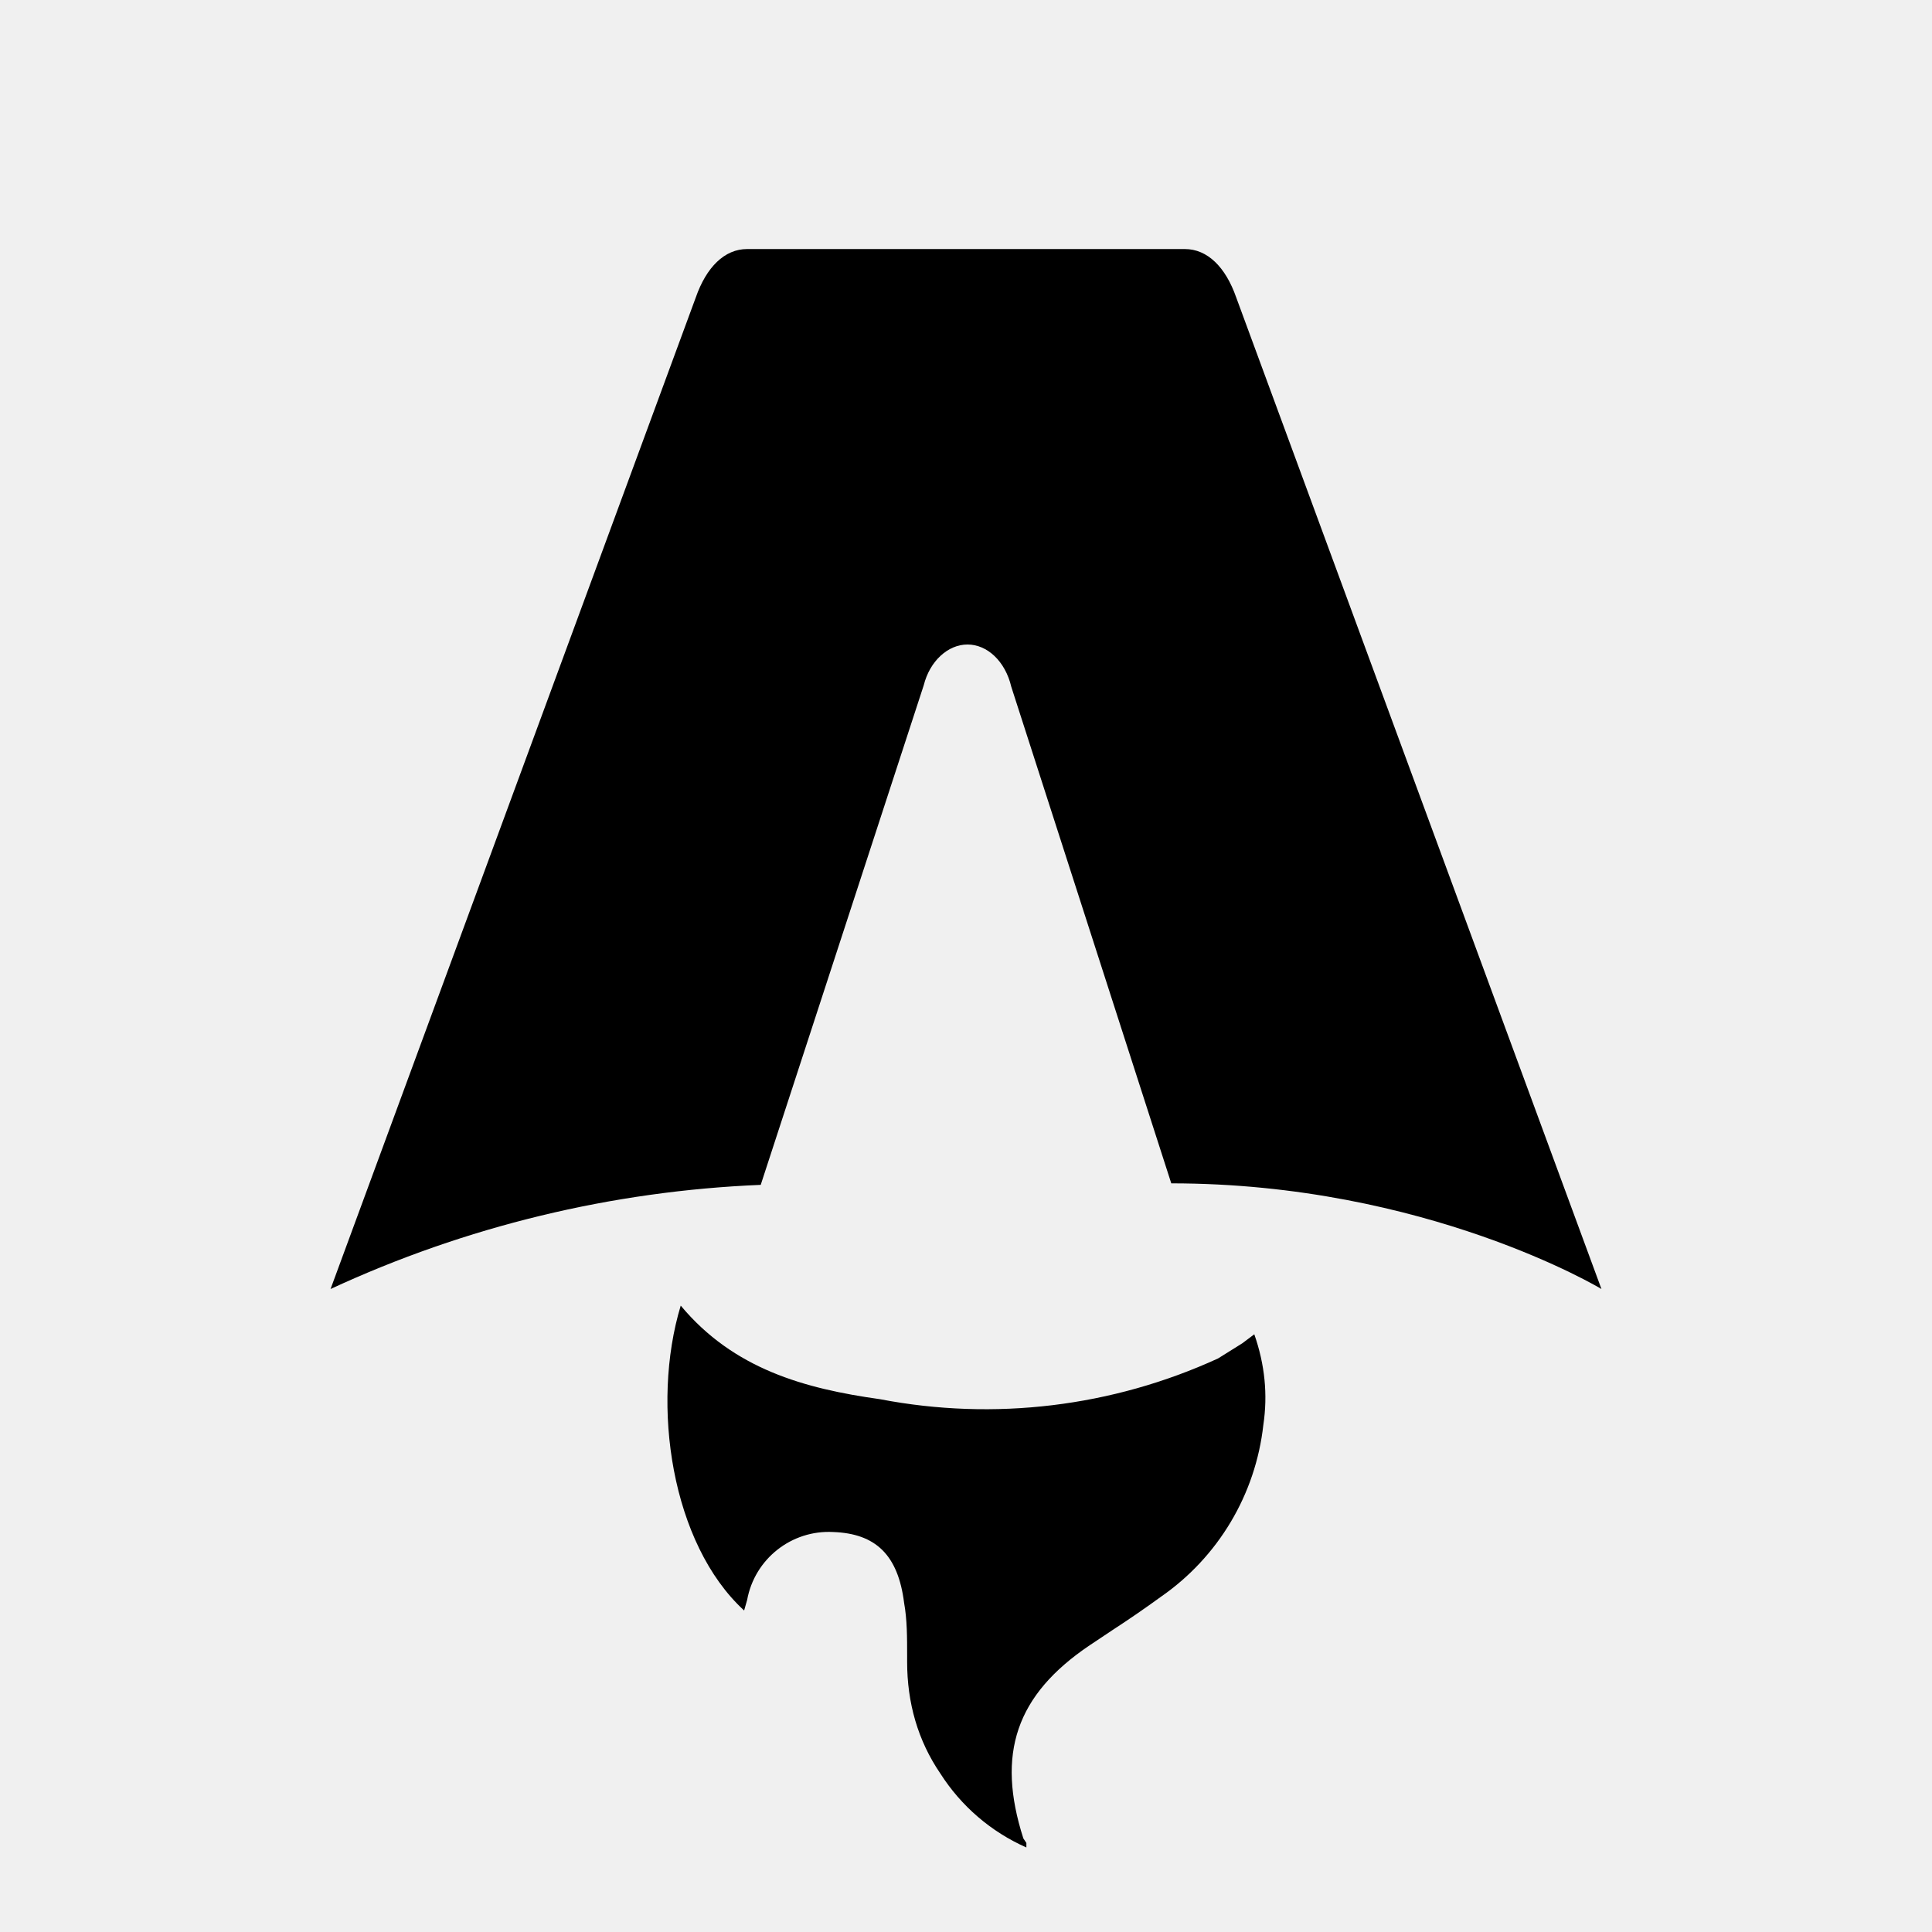
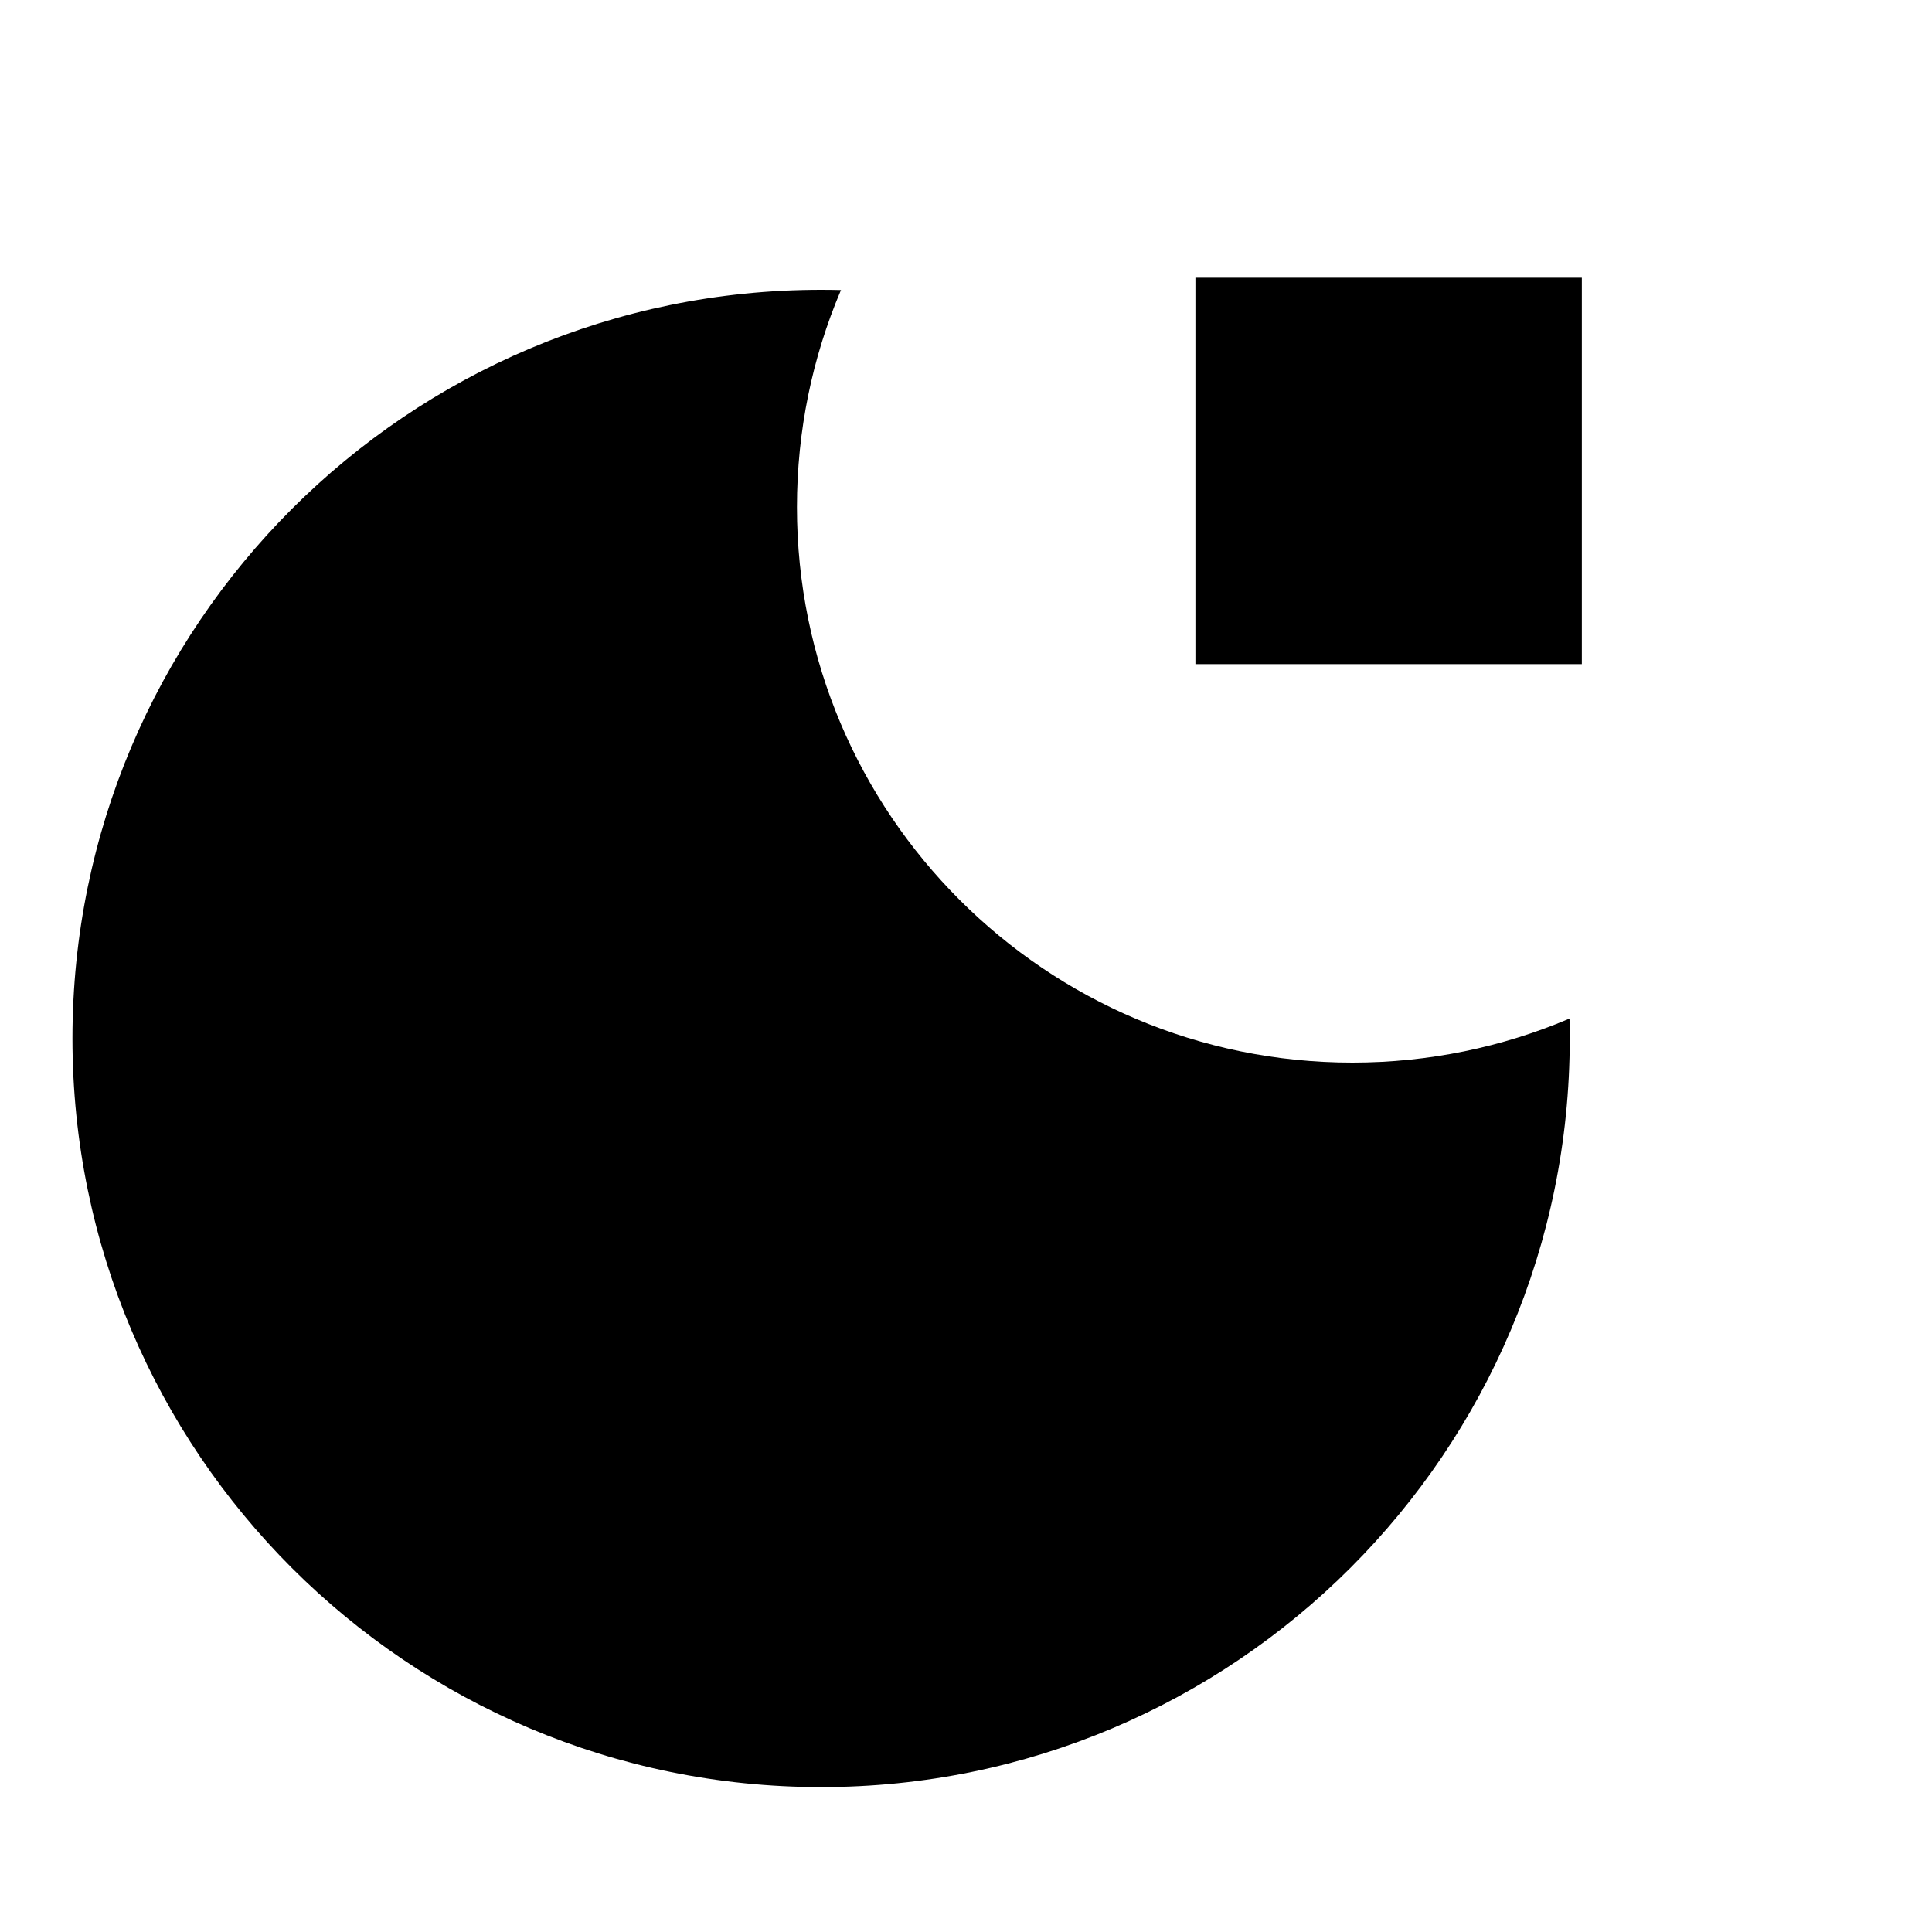
- <svg xmlns="http://www.w3.org/2000/svg" fill="none" viewBox="0 0 128 128">
-   <path d="M50.4 78.5a75.1 75.1 0 0 0-28.5 6.9l24.2-65.7c.7-2 1.9-3.2 3.4-3.2h29c1.5 0 2.7 1.2 3.4 3.2l24.2 65.7s-11.6-7-28.5-7L67 45.5c-.4-1.7-1.6-2.8-2.9-2.8-1.3 0-2.5 1.1-2.9 2.7L50.4 78.5Zm-1.1 28.2Zm-4.2-20.2c-2 6.6-.6 15.8 4.2 20.2a17.5 17.5 0 0 1 .2-.7 5.5 5.5 0 0 1 5.7-4.5c2.8.1 4.3 1.5 4.7 4.7.2 1.1.2 2.3.2 3.5v.4c0 2.7.7 5.2 2.2 7.4a13 13 0 0 0 5.7 4.9v-.3l-.2-.3c-1.8-5.6-.5-9.5 4.4-12.8l1.5-1a73 73 0 0 0 3.2-2.2 16 16 0 0 0 6.8-11.4c.3-2 .1-4-.6-6l-.8.6-1.6 1a37 37 0 0 1-22.4 2.7c-5-.7-9.7-2-13.2-6.2Z" />
-   <style>
-         path { fill: #000; }
-         @media (prefers-color-scheme: dark) {
-             path { fill: #FFF; }
-         }
-     </style>
+ <svg xmlns="http://www.w3.org/2000/svg" viewBox="0 0 16 16" width="256" height="256">
+   <rect width="16" height="16" fill="#FFFFFF" />
+   <circle cx="6.8" cy="8.6" r="6.2" fill="#000000" />
+   <circle cx="11.2" cy="4.2" r="4.6" fill="#FFFFFF" />
+   <rect x="9.9" y="2.3" width="3.2" height="3.2" fill="#000000" />
</svg>
